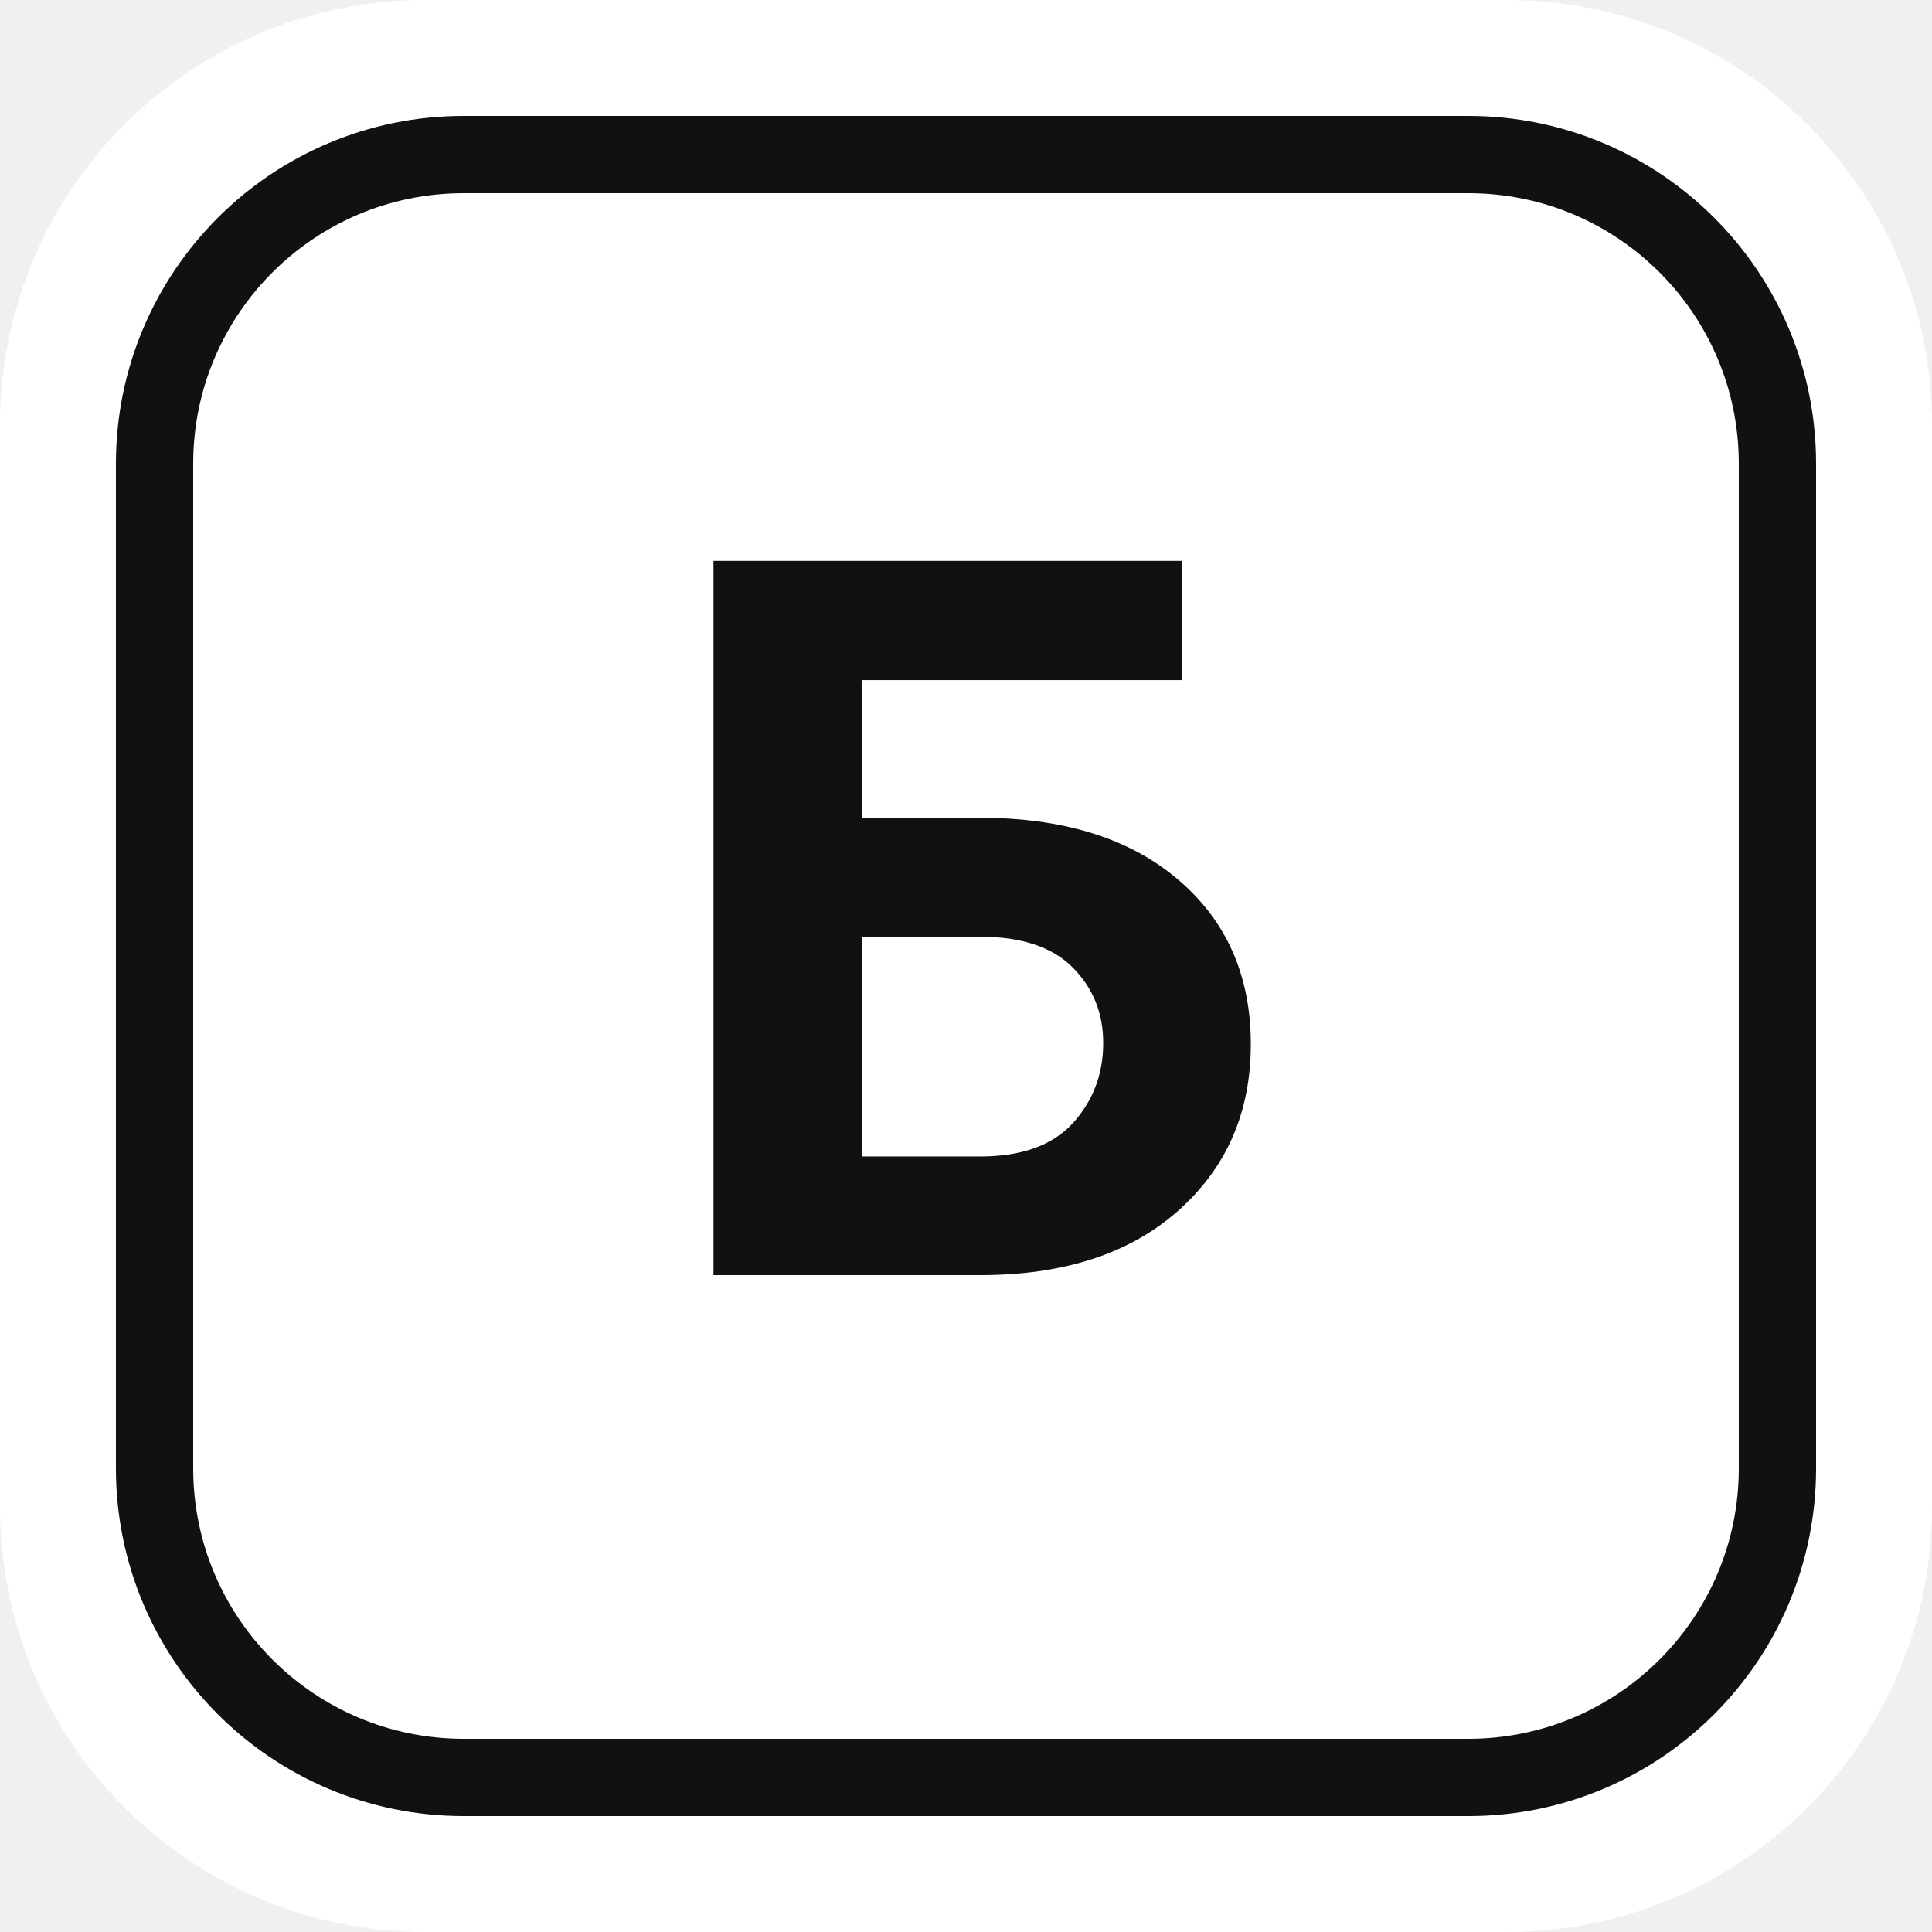
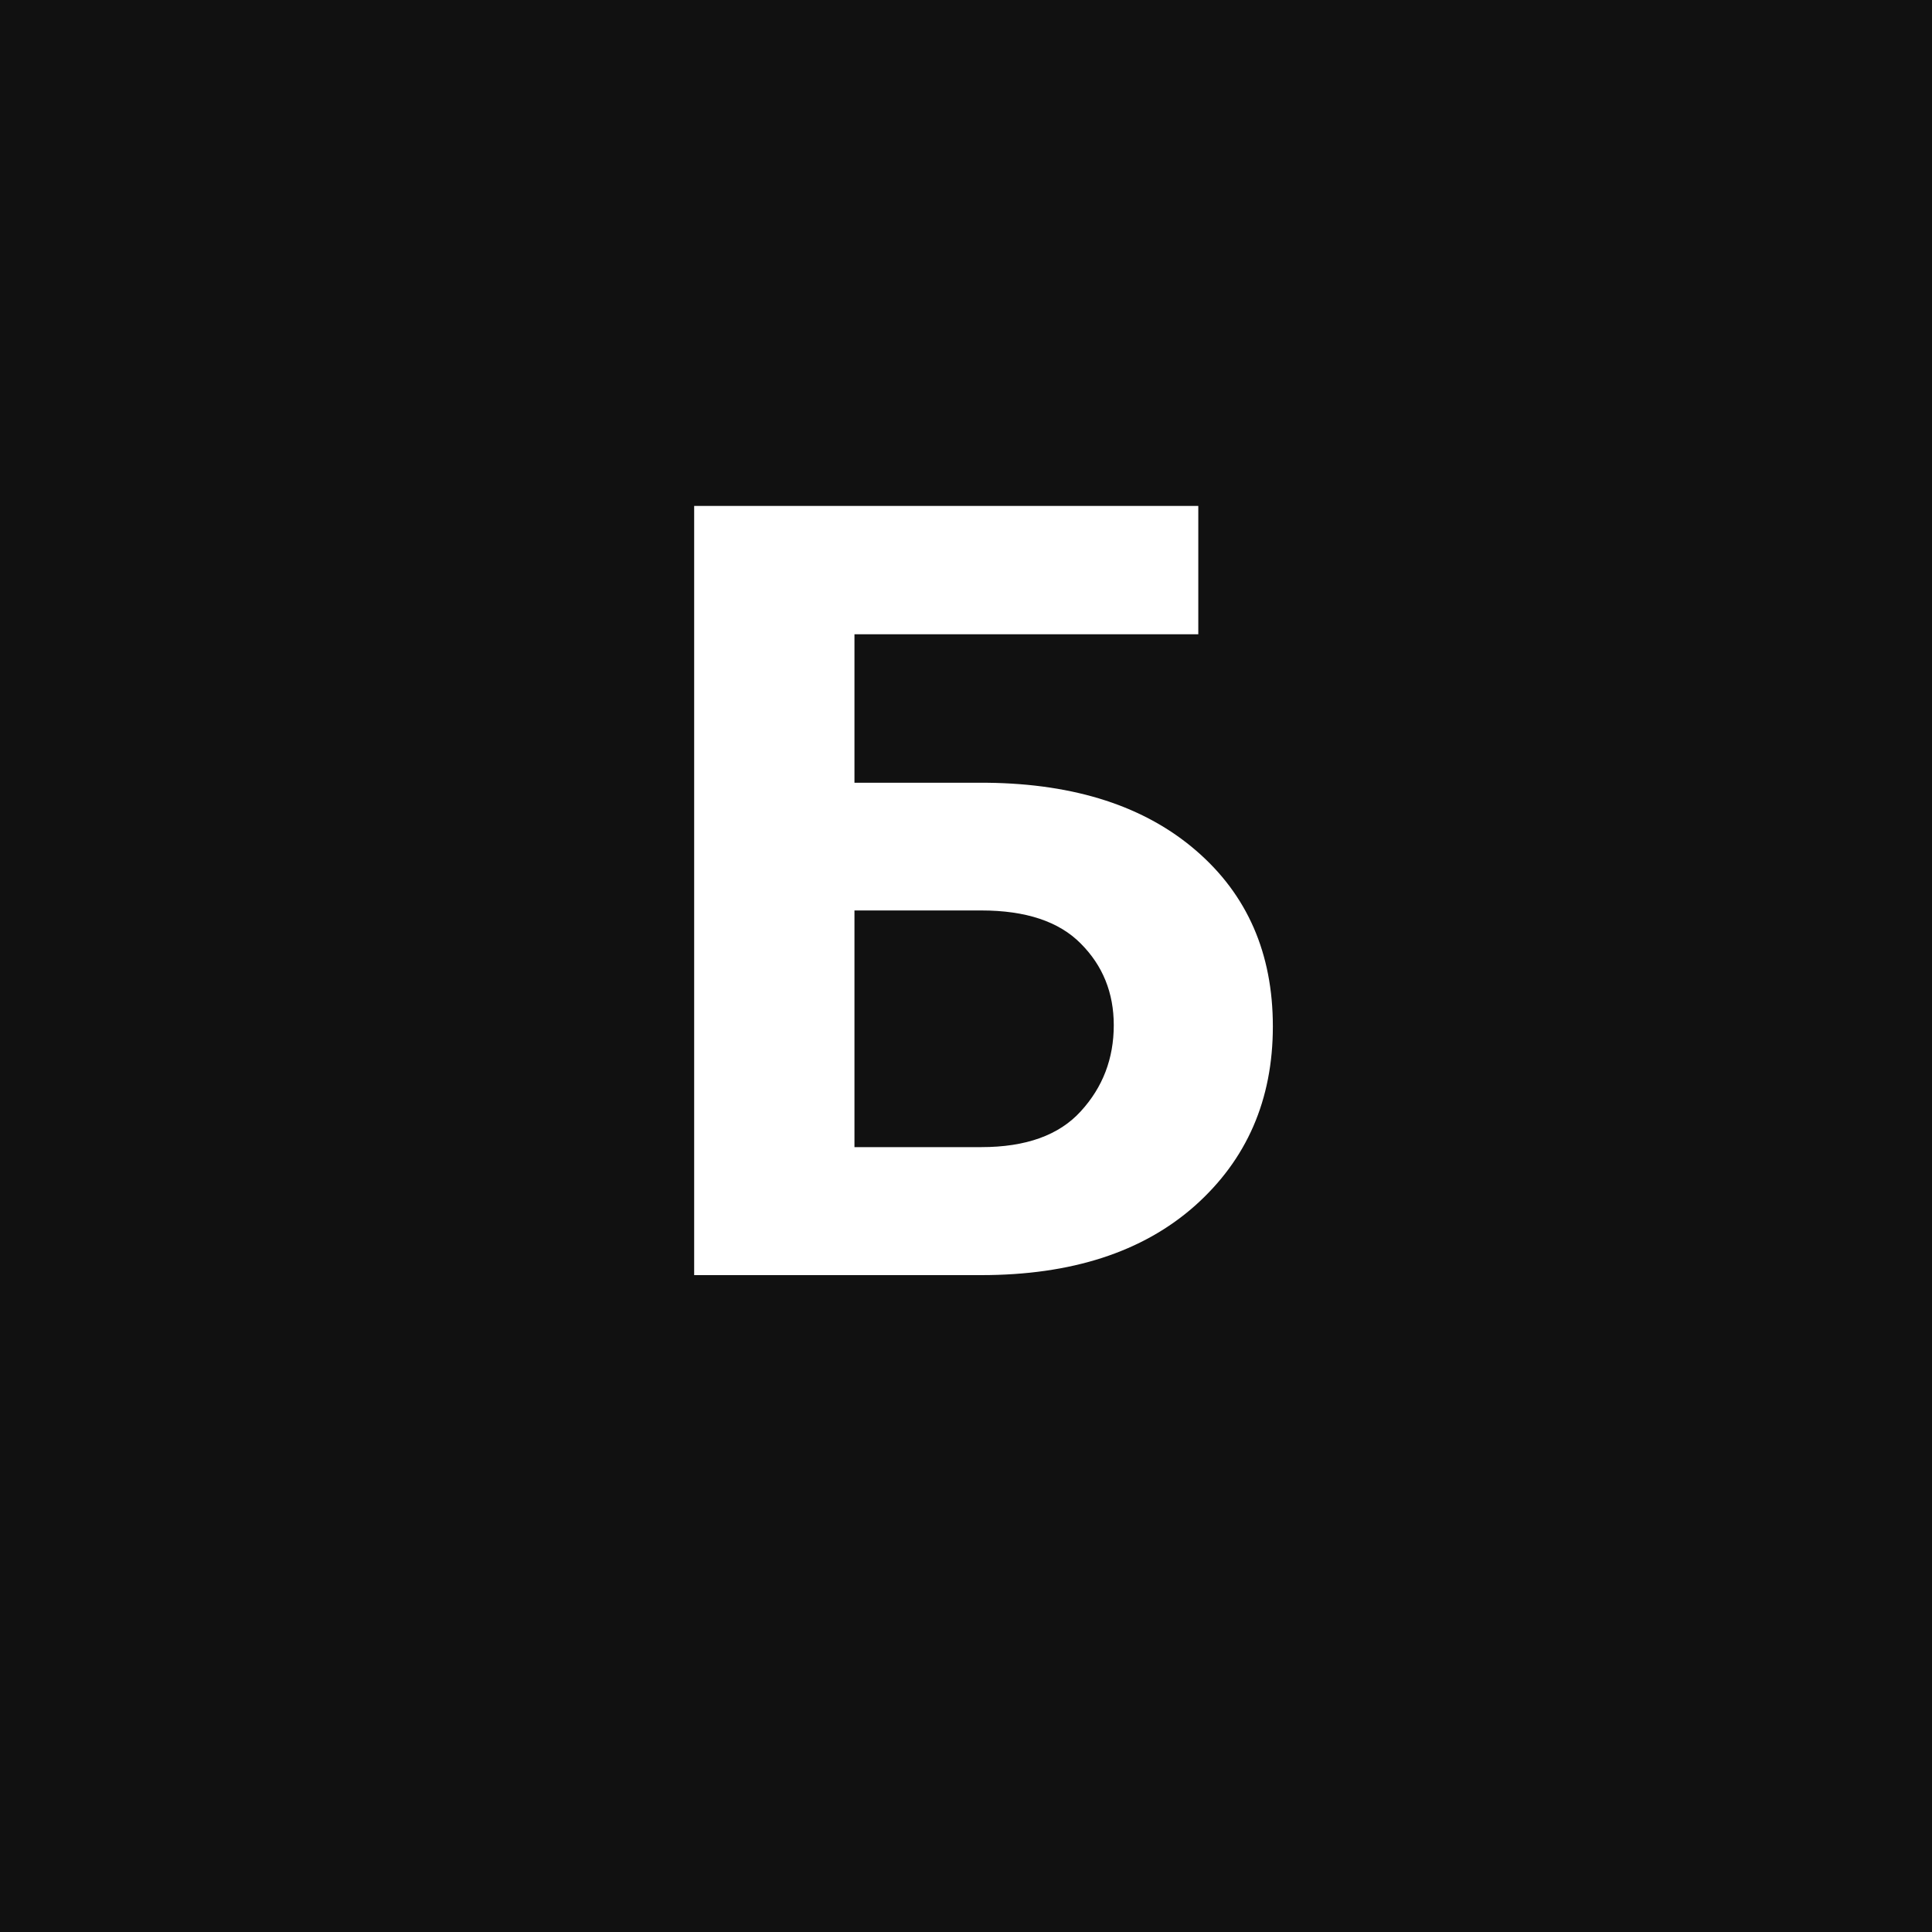
<svg xmlns="http://www.w3.org/2000/svg" viewBox="0 0 100 100">
-   <rect width="100" height="100" rx="22" fill="#ffffff" />
-   <text x="50" y="66" font-size="52" text-anchor="middle" fill="#111111" font-family="-apple-system, Segoe UI, Roboto, Arial, sans-serif" font-weight="600">Б</text>
-   <rect x="8" y="8" width="84" height="84" rx="16" fill="none" stroke="#111111" stroke-width="4" />
+   <rect width="100" height="100" fill="#111111" />
+   <text x="50" y="66" font-size="56" text-anchor="middle" fill="#ffffff" font-family="-apple-system, Segoe UI, Roboto, Arial, sans-serif" font-weight="600">Б</text>
</svg>
